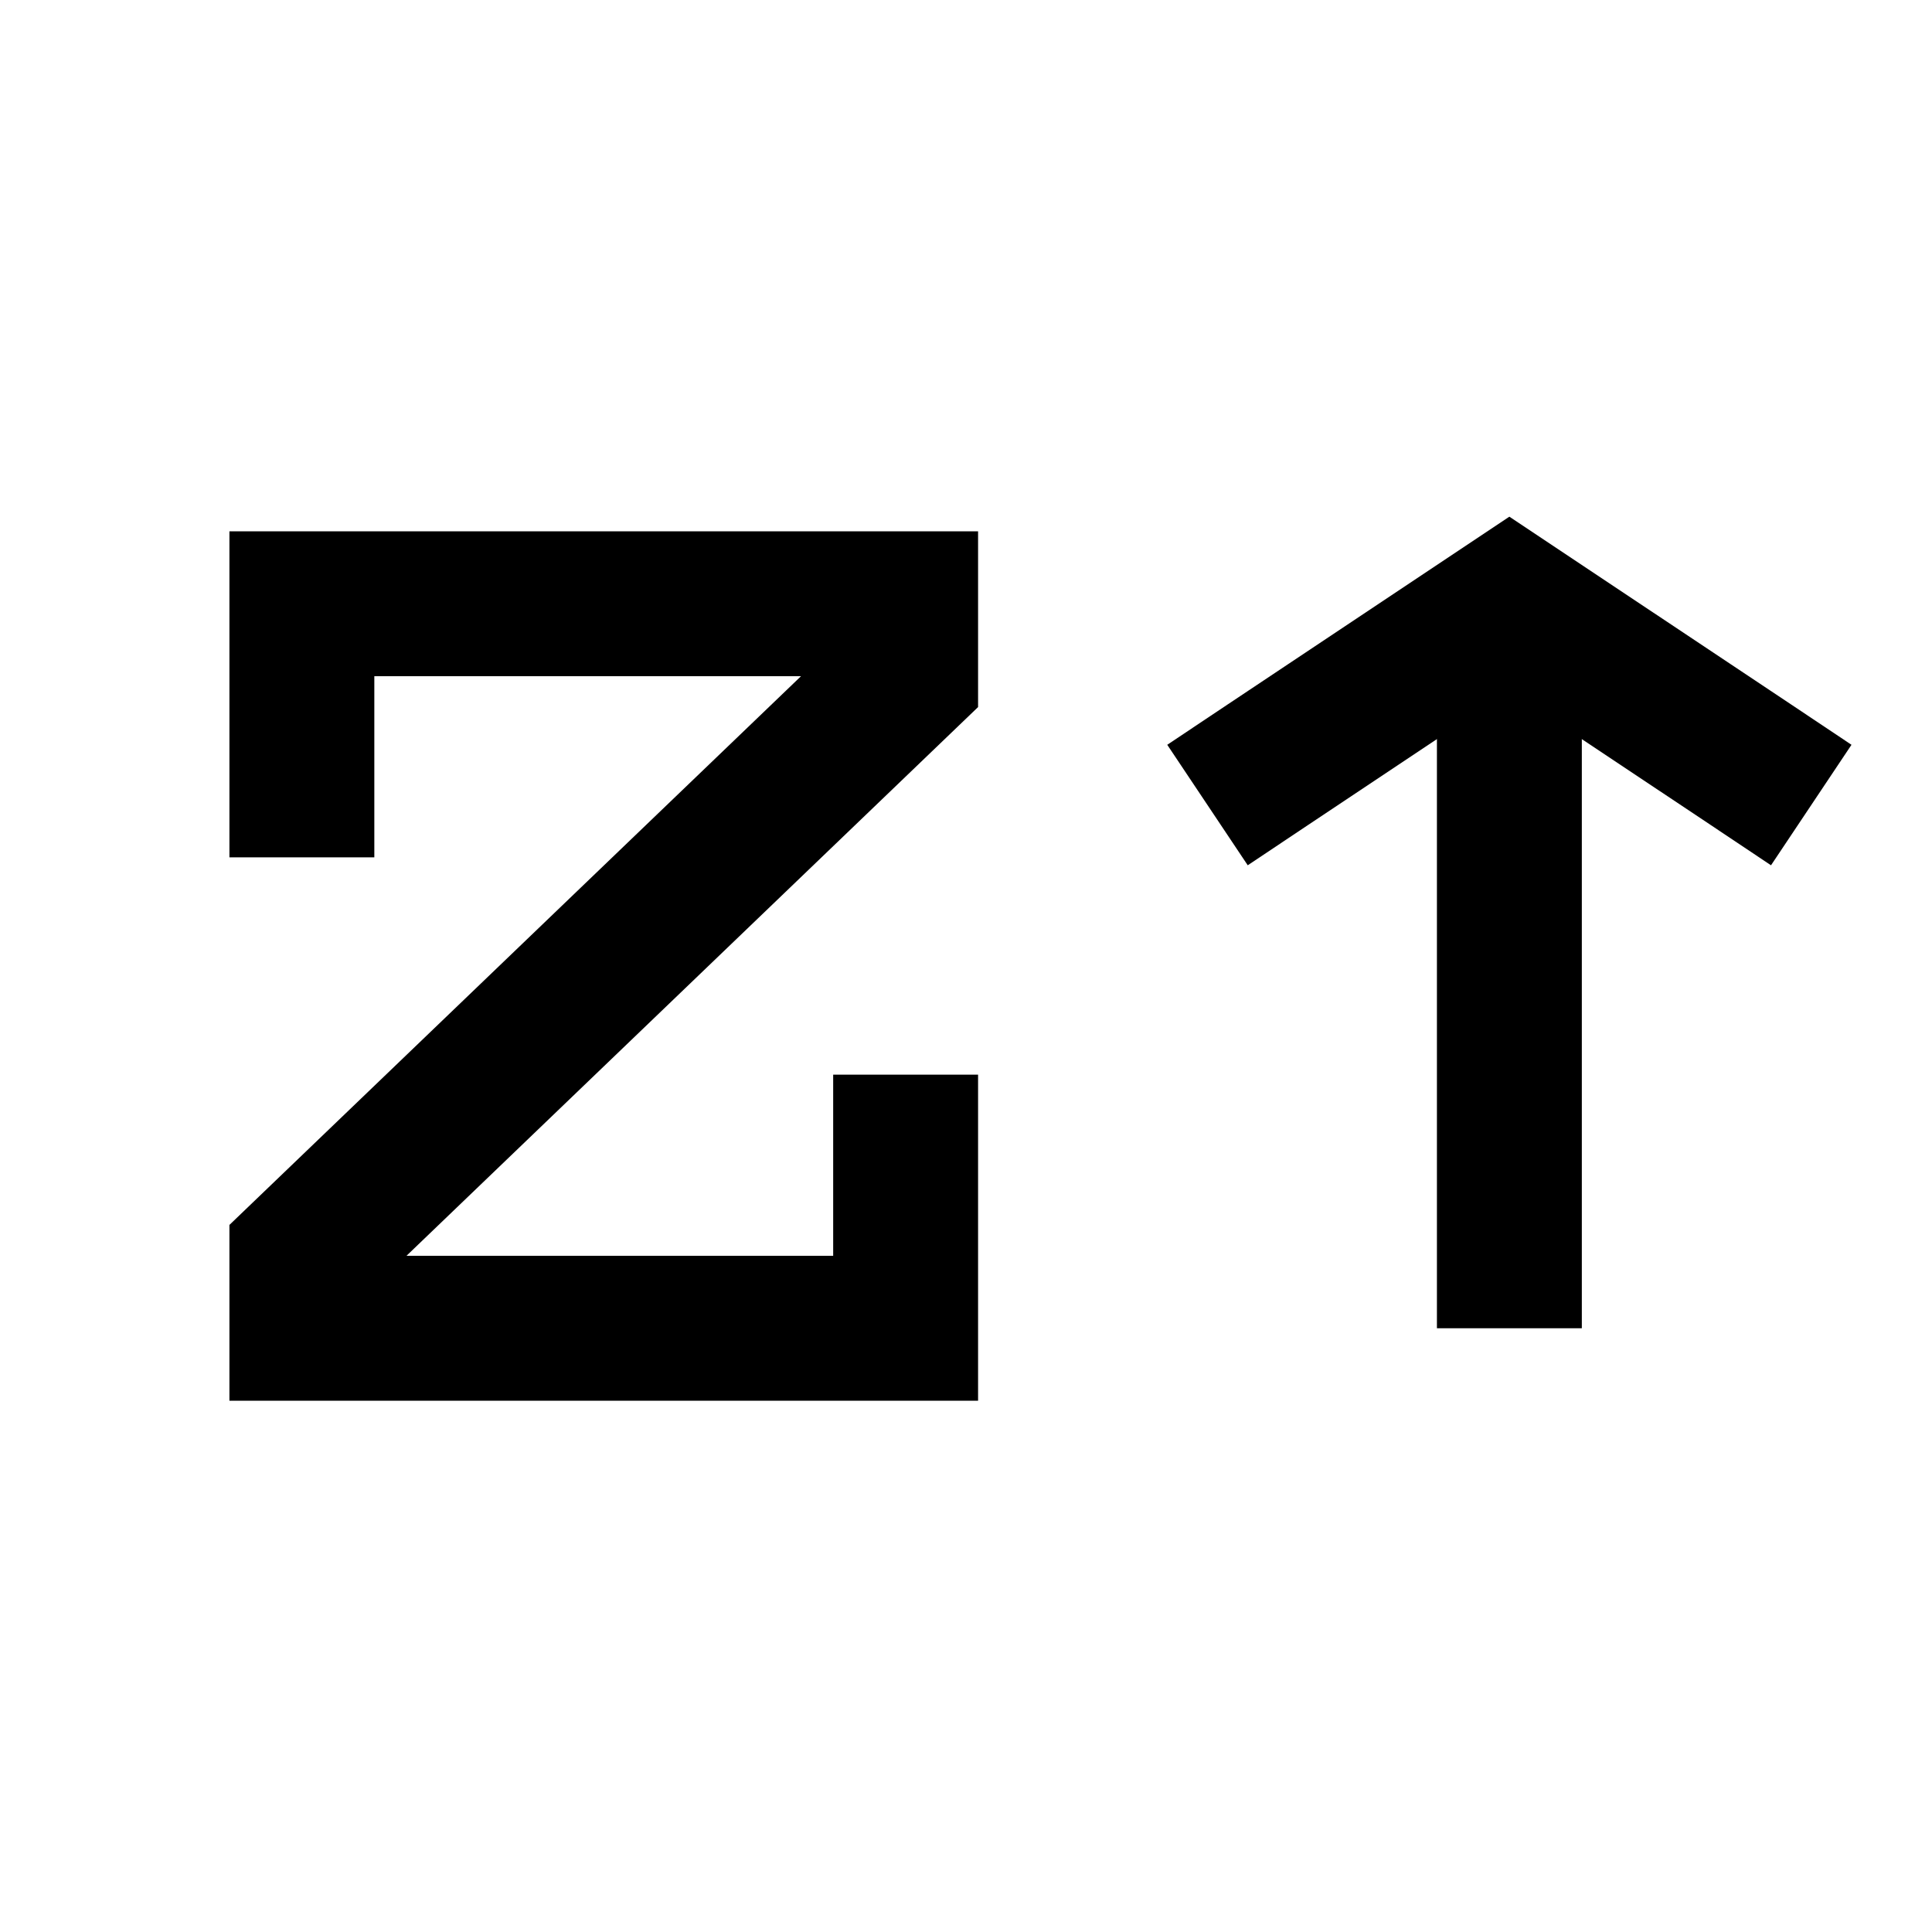
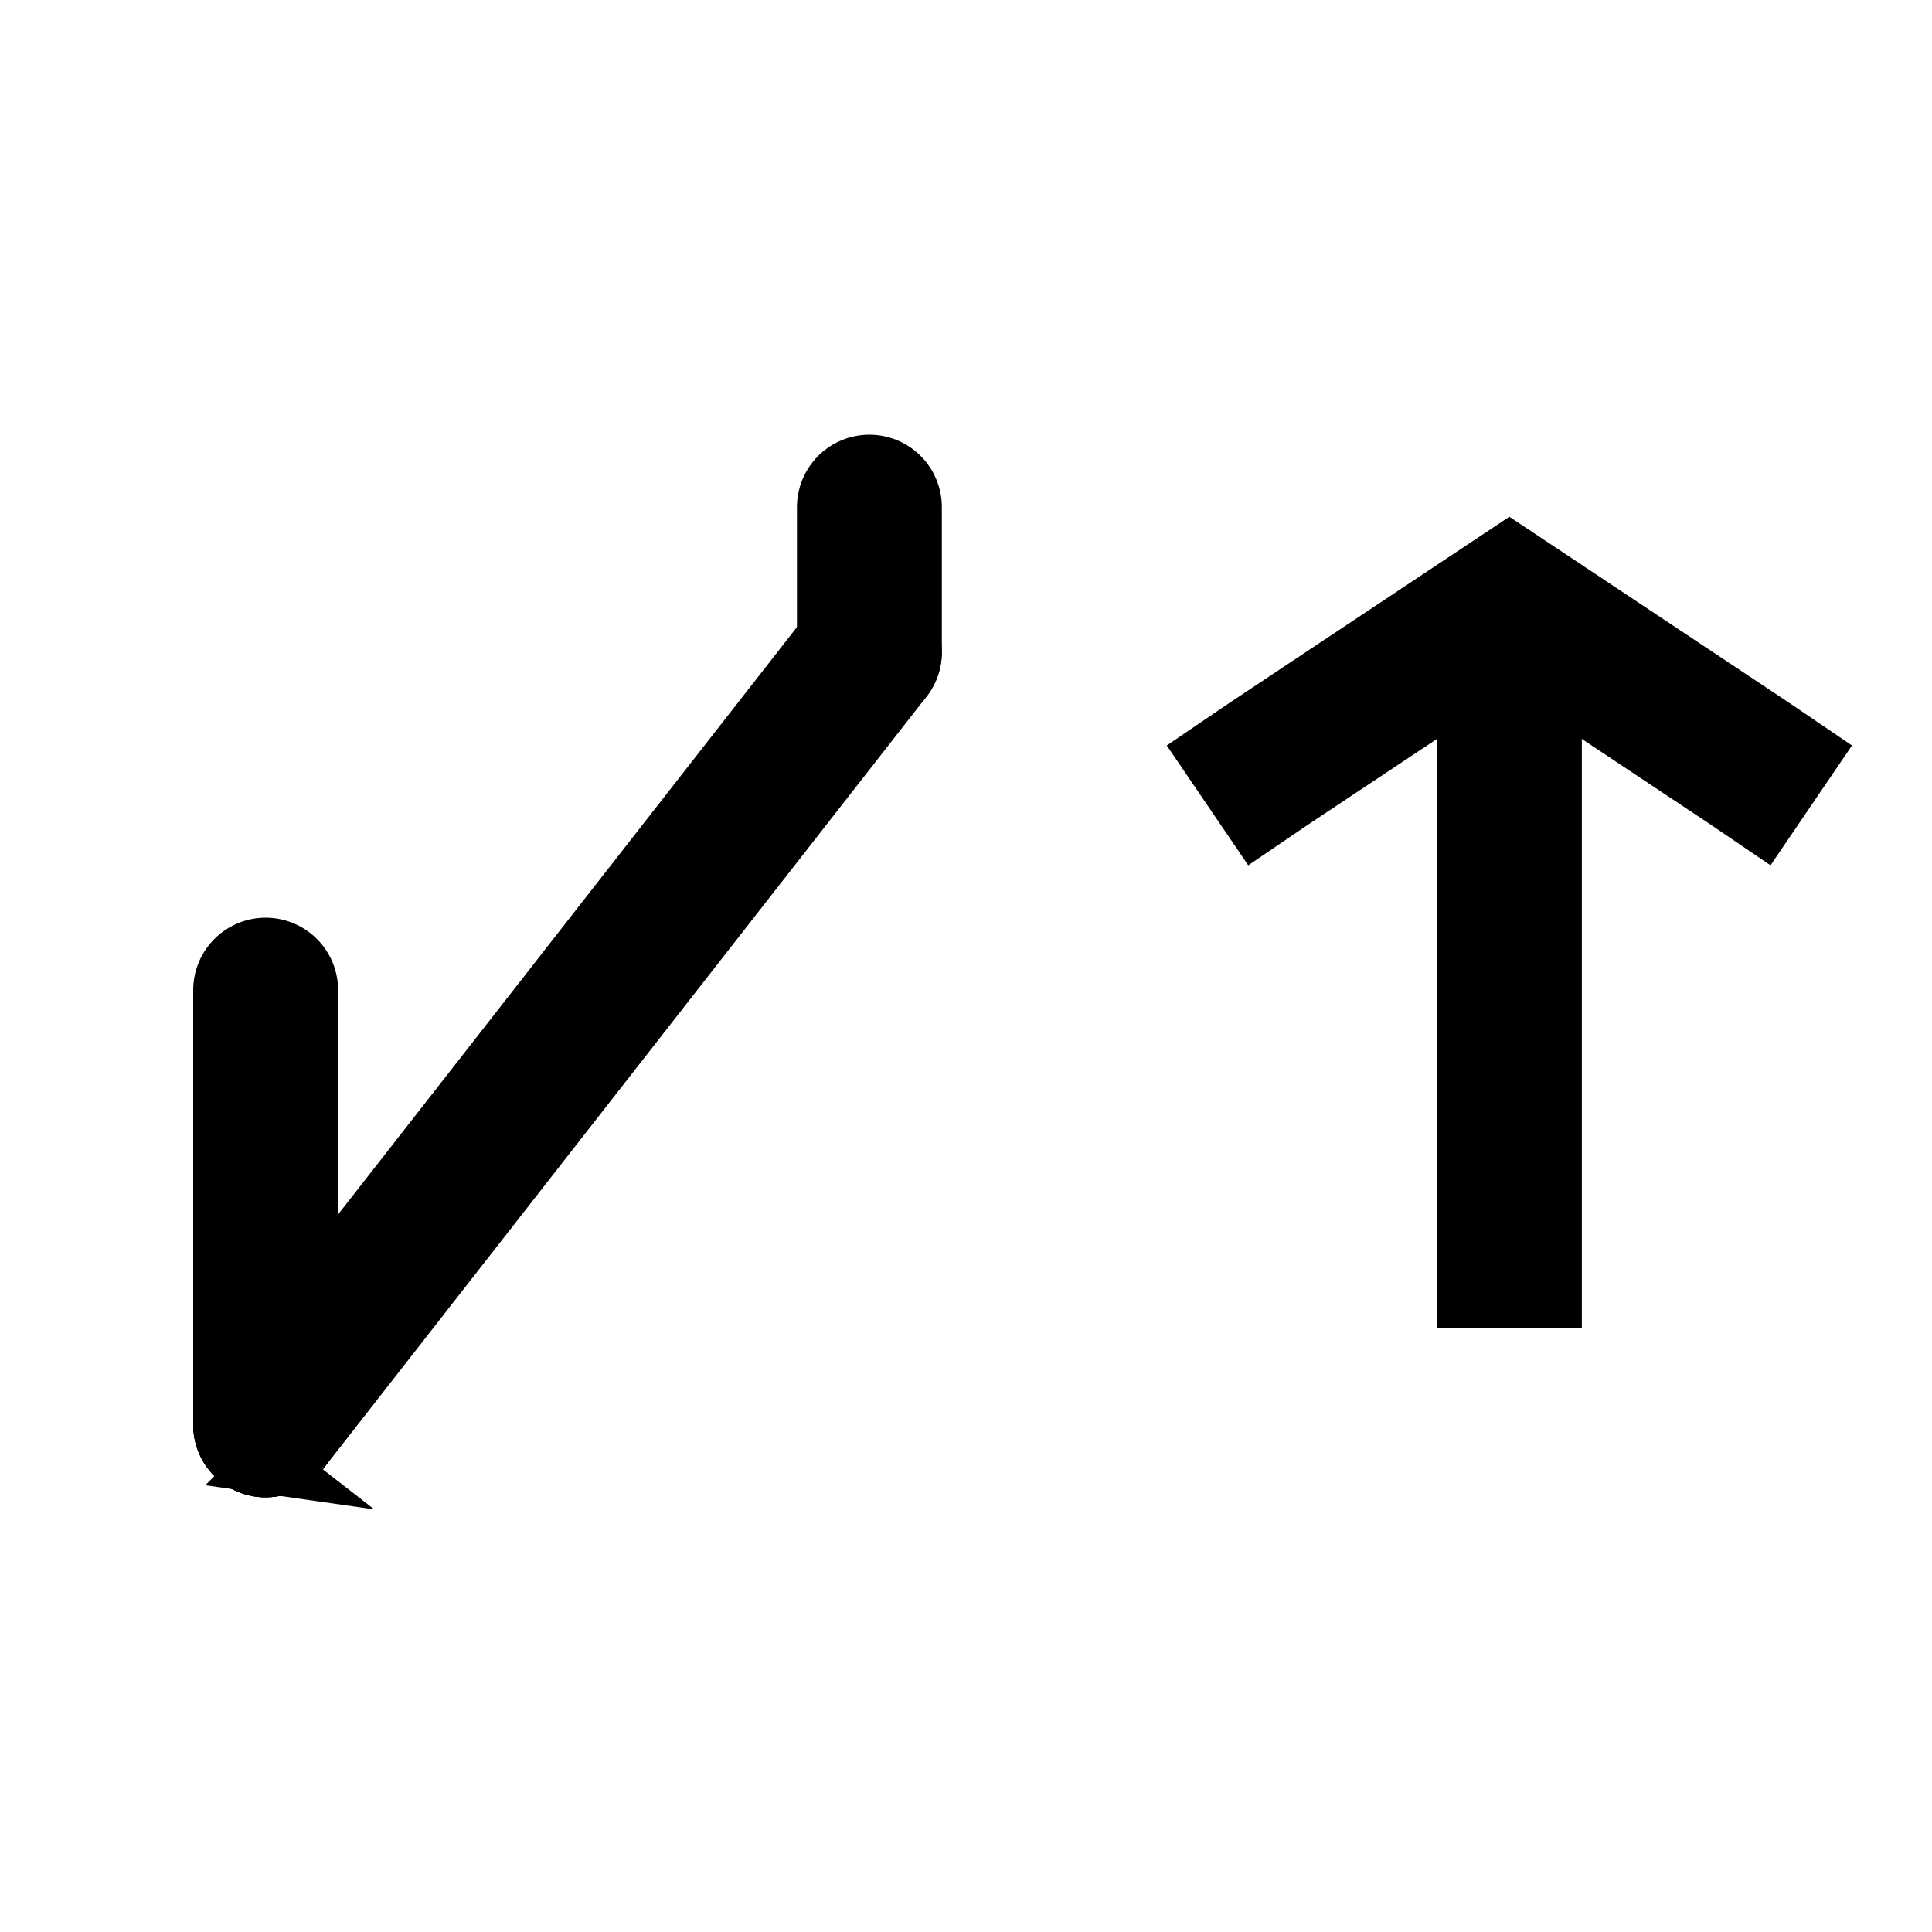
<svg xmlns="http://www.w3.org/2000/svg" width="16" height="16" viewBox="0 0 16 16" fill="none">
-   <path d="M10 6.667L10.5 6.333L12.5 5L14.5 6.333L15 6.667" stroke="black" stroke-width="1.2" />
+   <path d="M10 6.67L10.5 6.33L12.5 5L14.5 6.33L15 6.67" stroke="black" stroke-width="1.2" />
  <path d="M12.5 11V5" stroke="black" stroke-width="1.2" />
-   <path d="M7.5 8.9V11C5.431 11 4.569 11 2.5 11V10.4L7.5 5.6V5H2.5V7.1" stroke="black" stroke-width="1.2" />
+   <path d="M2.2 11.8L7.2 5.4" stroke="black" stroke-width="1.2" stroke-linecap="round" />
+   <path d="M7.2 5.4V4.2" stroke="black" stroke-width="1.2" stroke-linecap="round" />
+   <path d="M2.2 11.8V10.6" stroke="black" stroke-width="1.2" stroke-linecap="round" />
+   <path d="M2.2 8.2V11.8" stroke="black" stroke-width="1.2" stroke-linecap="round" />
+   <path d="M1.7 12.3L2.2 11.8L3.1 12.5Z" fill="black" />
</svg>
